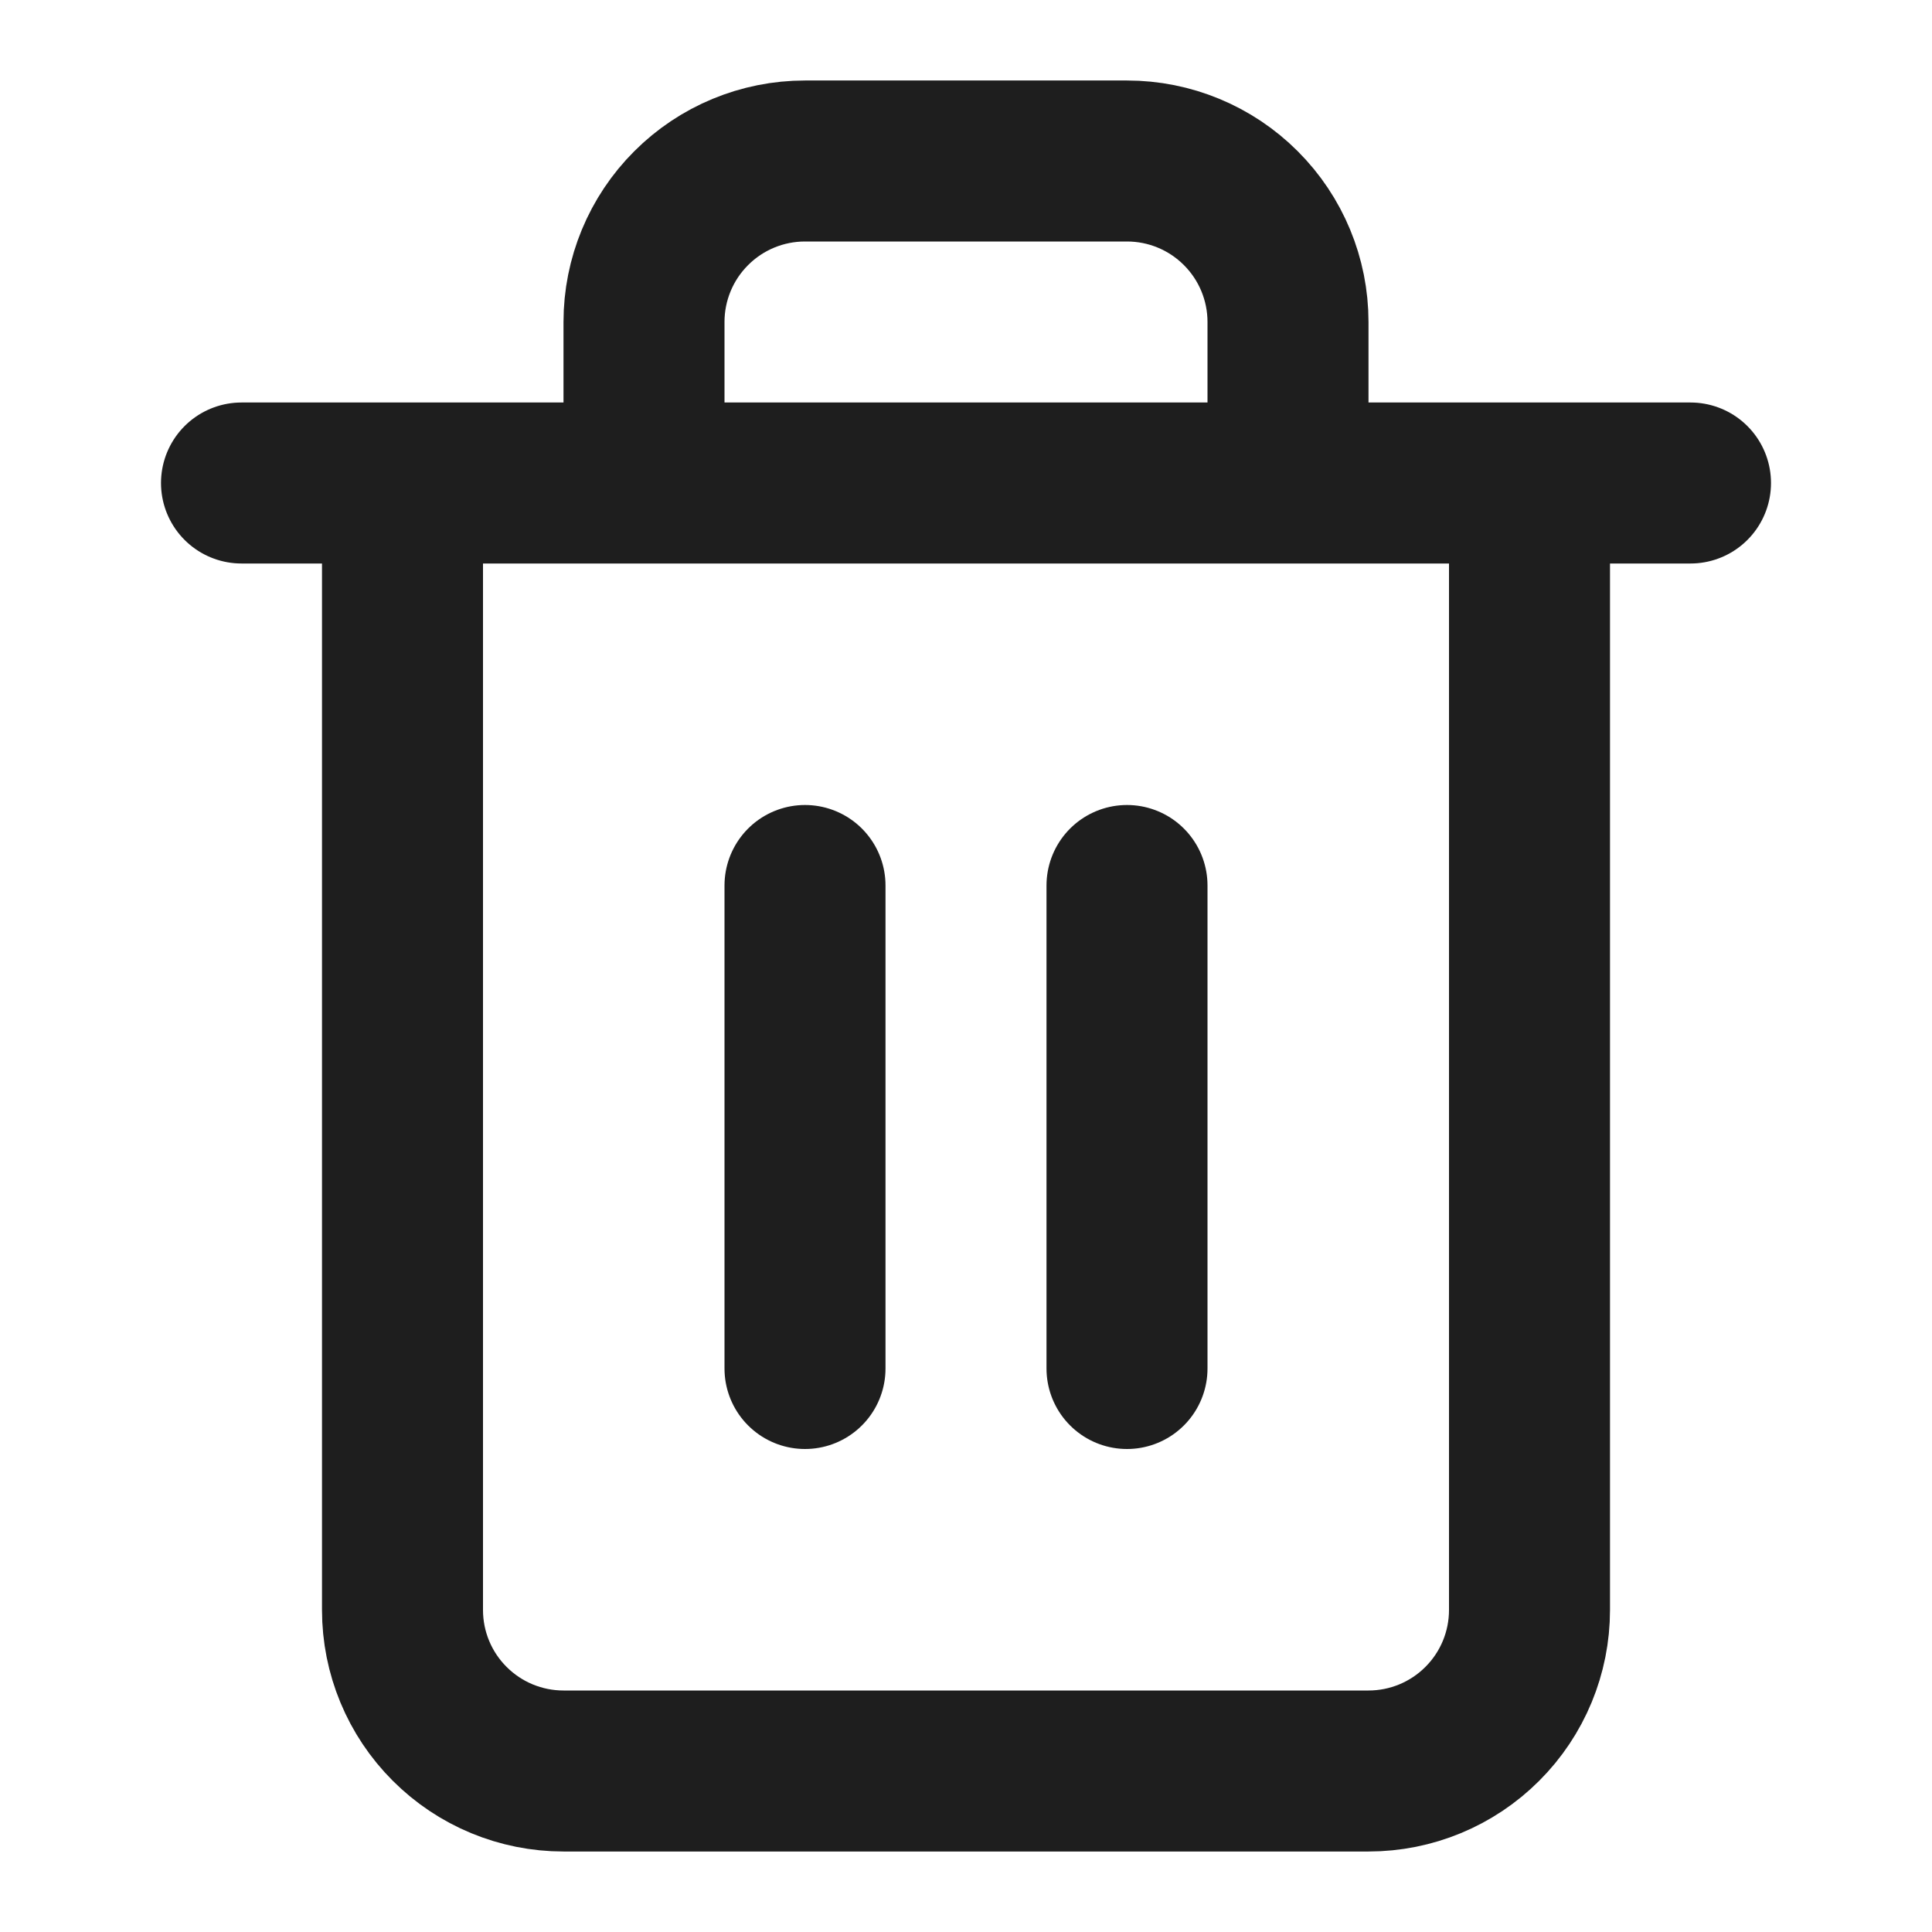
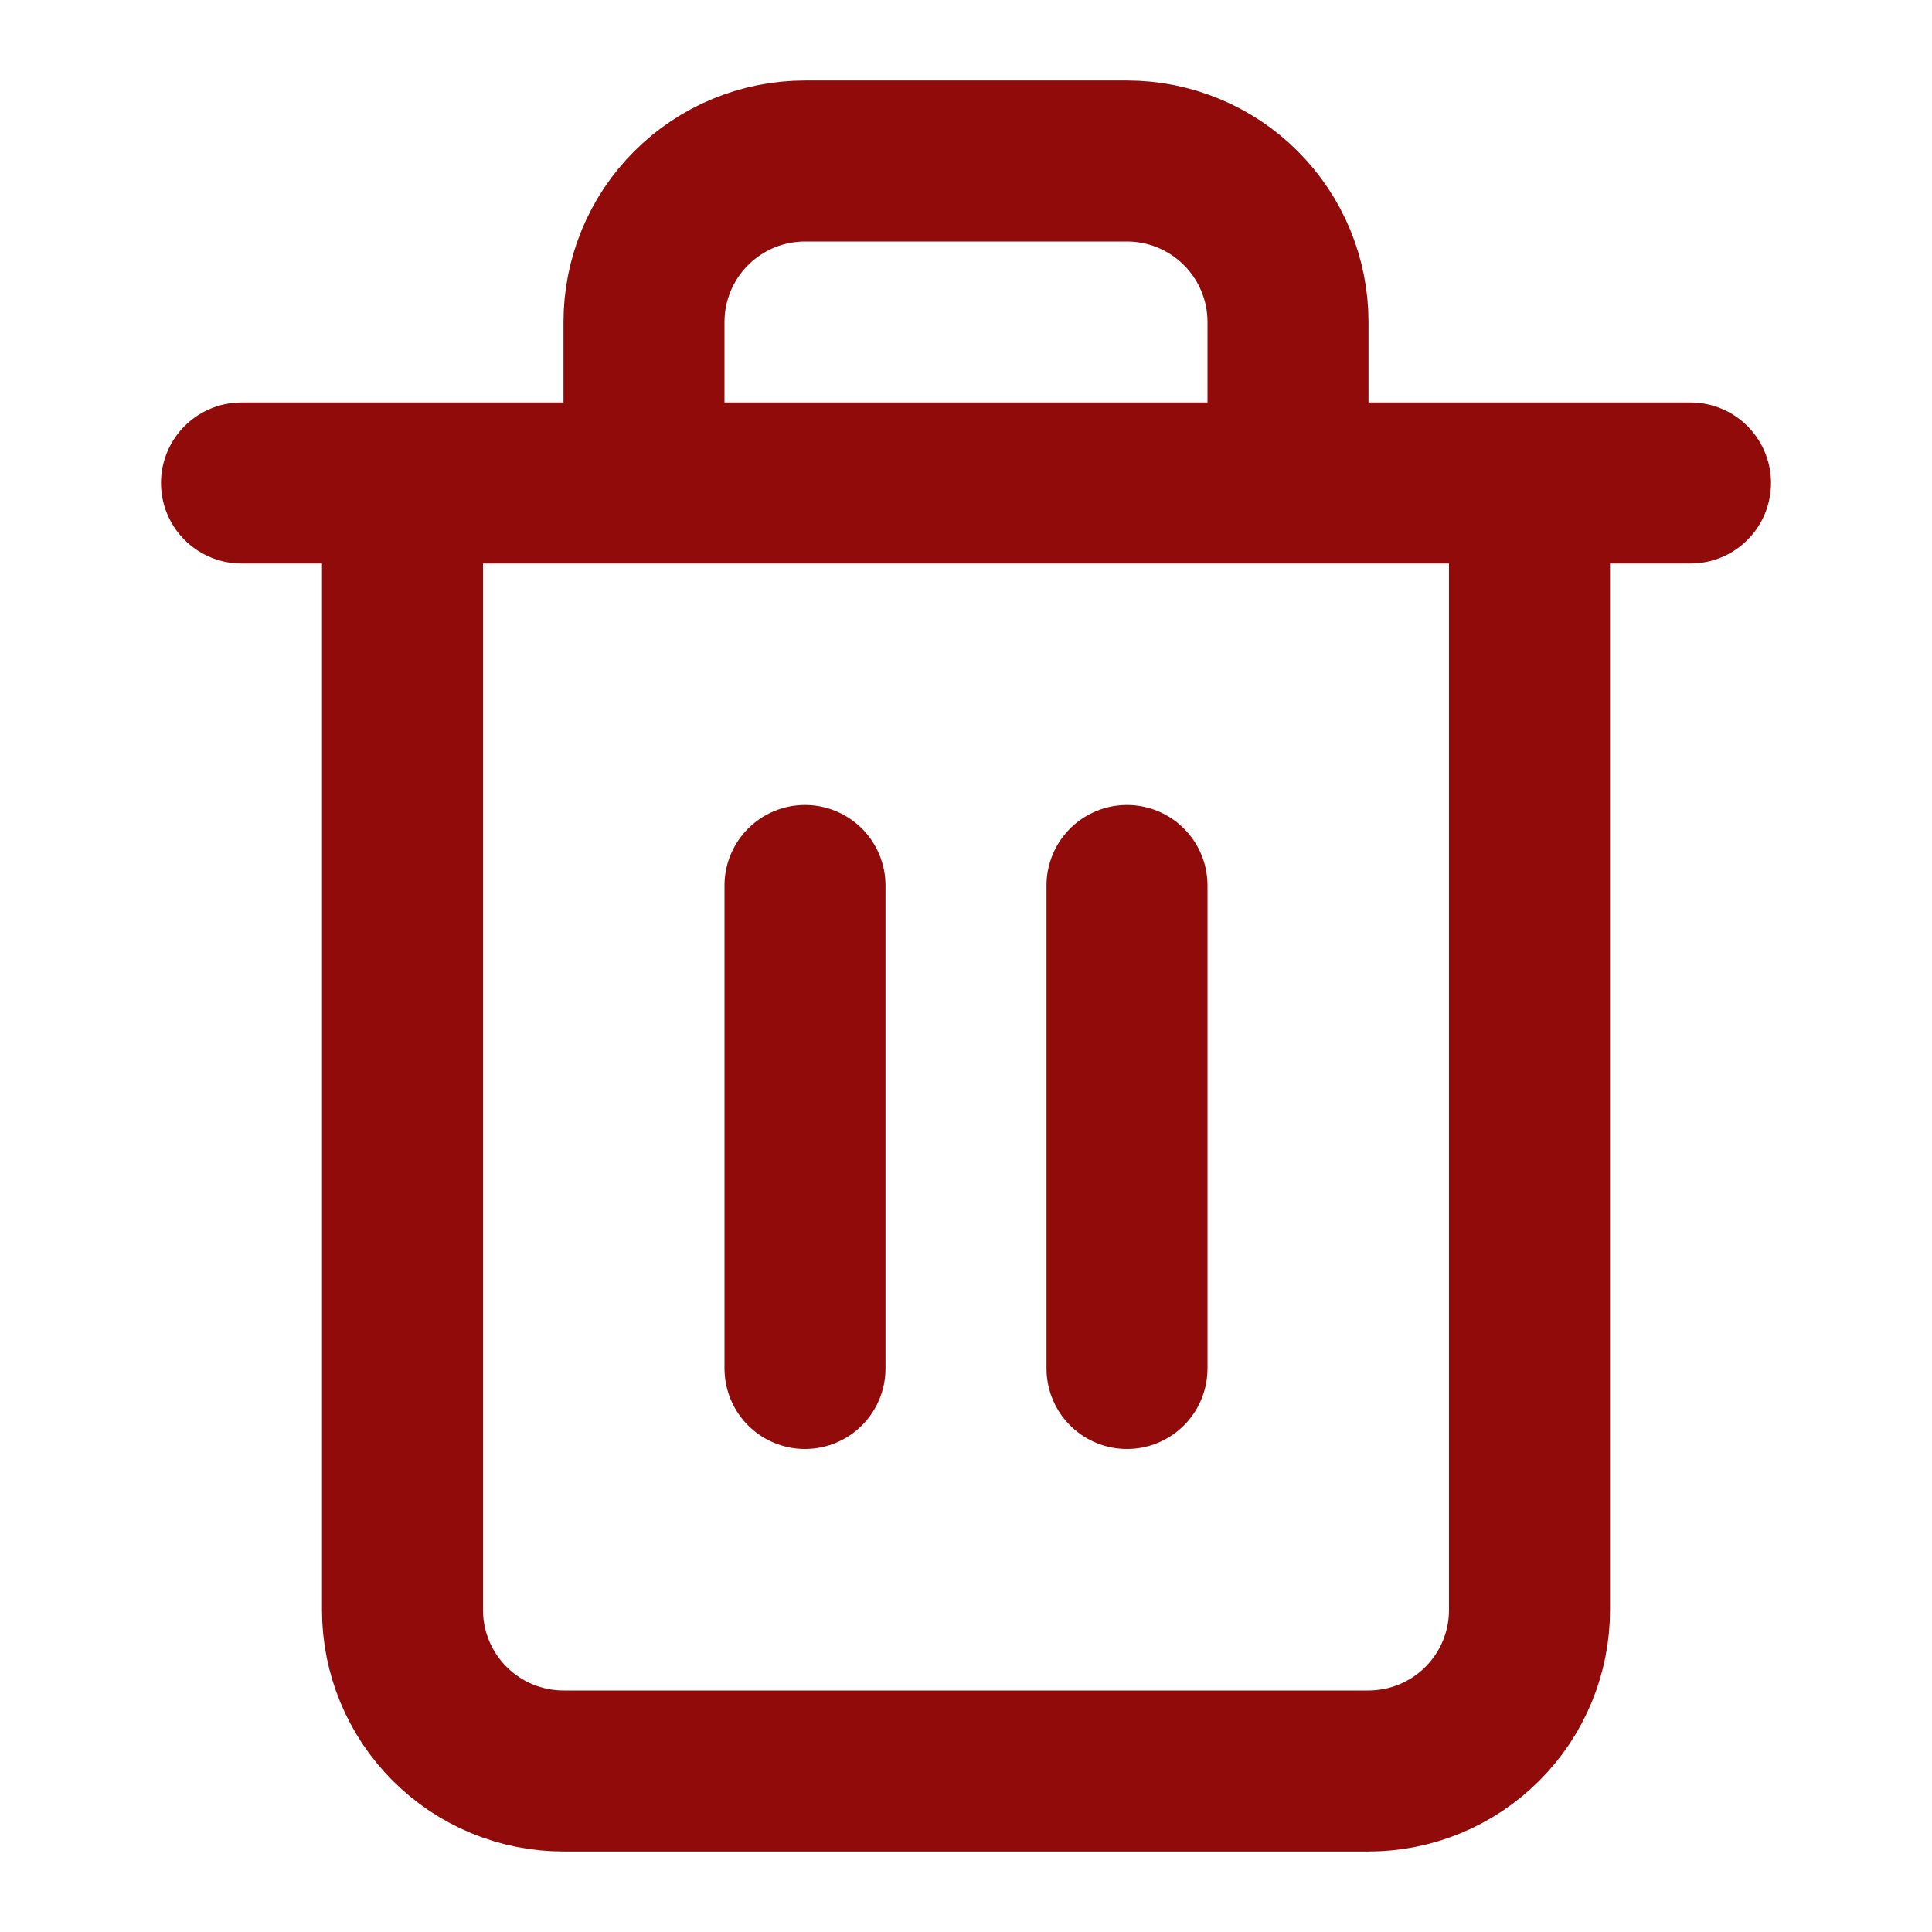
<svg xmlns="http://www.w3.org/2000/svg" width="48" height="48" viewBox="0 0 48 48" fill="none">
-   <path d="M6 12H10M10 12H42M10 12V40C10 41.061 10.421 42.078 11.172 42.828C11.922 43.579 12.939 44 14 44H34C35.061 44 36.078 43.579 36.828 42.828C37.579 42.078 38 41.061 38 40V12M16 12V8C16 6.939 16.421 5.922 17.172 5.172C17.922 4.421 18.939 4 20 4H28C29.061 4 30.078 4.421 30.828 5.172C31.579 5.922 32 6.939 32 8V12M20 22V34M28 22V34" stroke="#1E1E1E" stroke-width="4" stroke-linecap="round" stroke-linejoin="round" />
+   <path d="M6 12H10M10 12H42M10 12V40C10 41.061 10.421 42.078 11.172 42.828C11.922 43.579 12.939 44 14 44H34C35.061 44 36.078 43.579 36.828 42.828C37.579 42.078 38 41.061 38 40V12M16 12V8C16 6.939 16.421 5.922 17.172 5.172C17.922 4.421 18.939 4 20 4H28C29.061 4 30.078 4.421 30.828 5.172C31.579 5.922 32 6.939 32 8V12M20 22V34M28 22V34" stroke="#900B09" stroke-width="4" stroke-linecap="round" stroke-linejoin="round" />
</svg>
